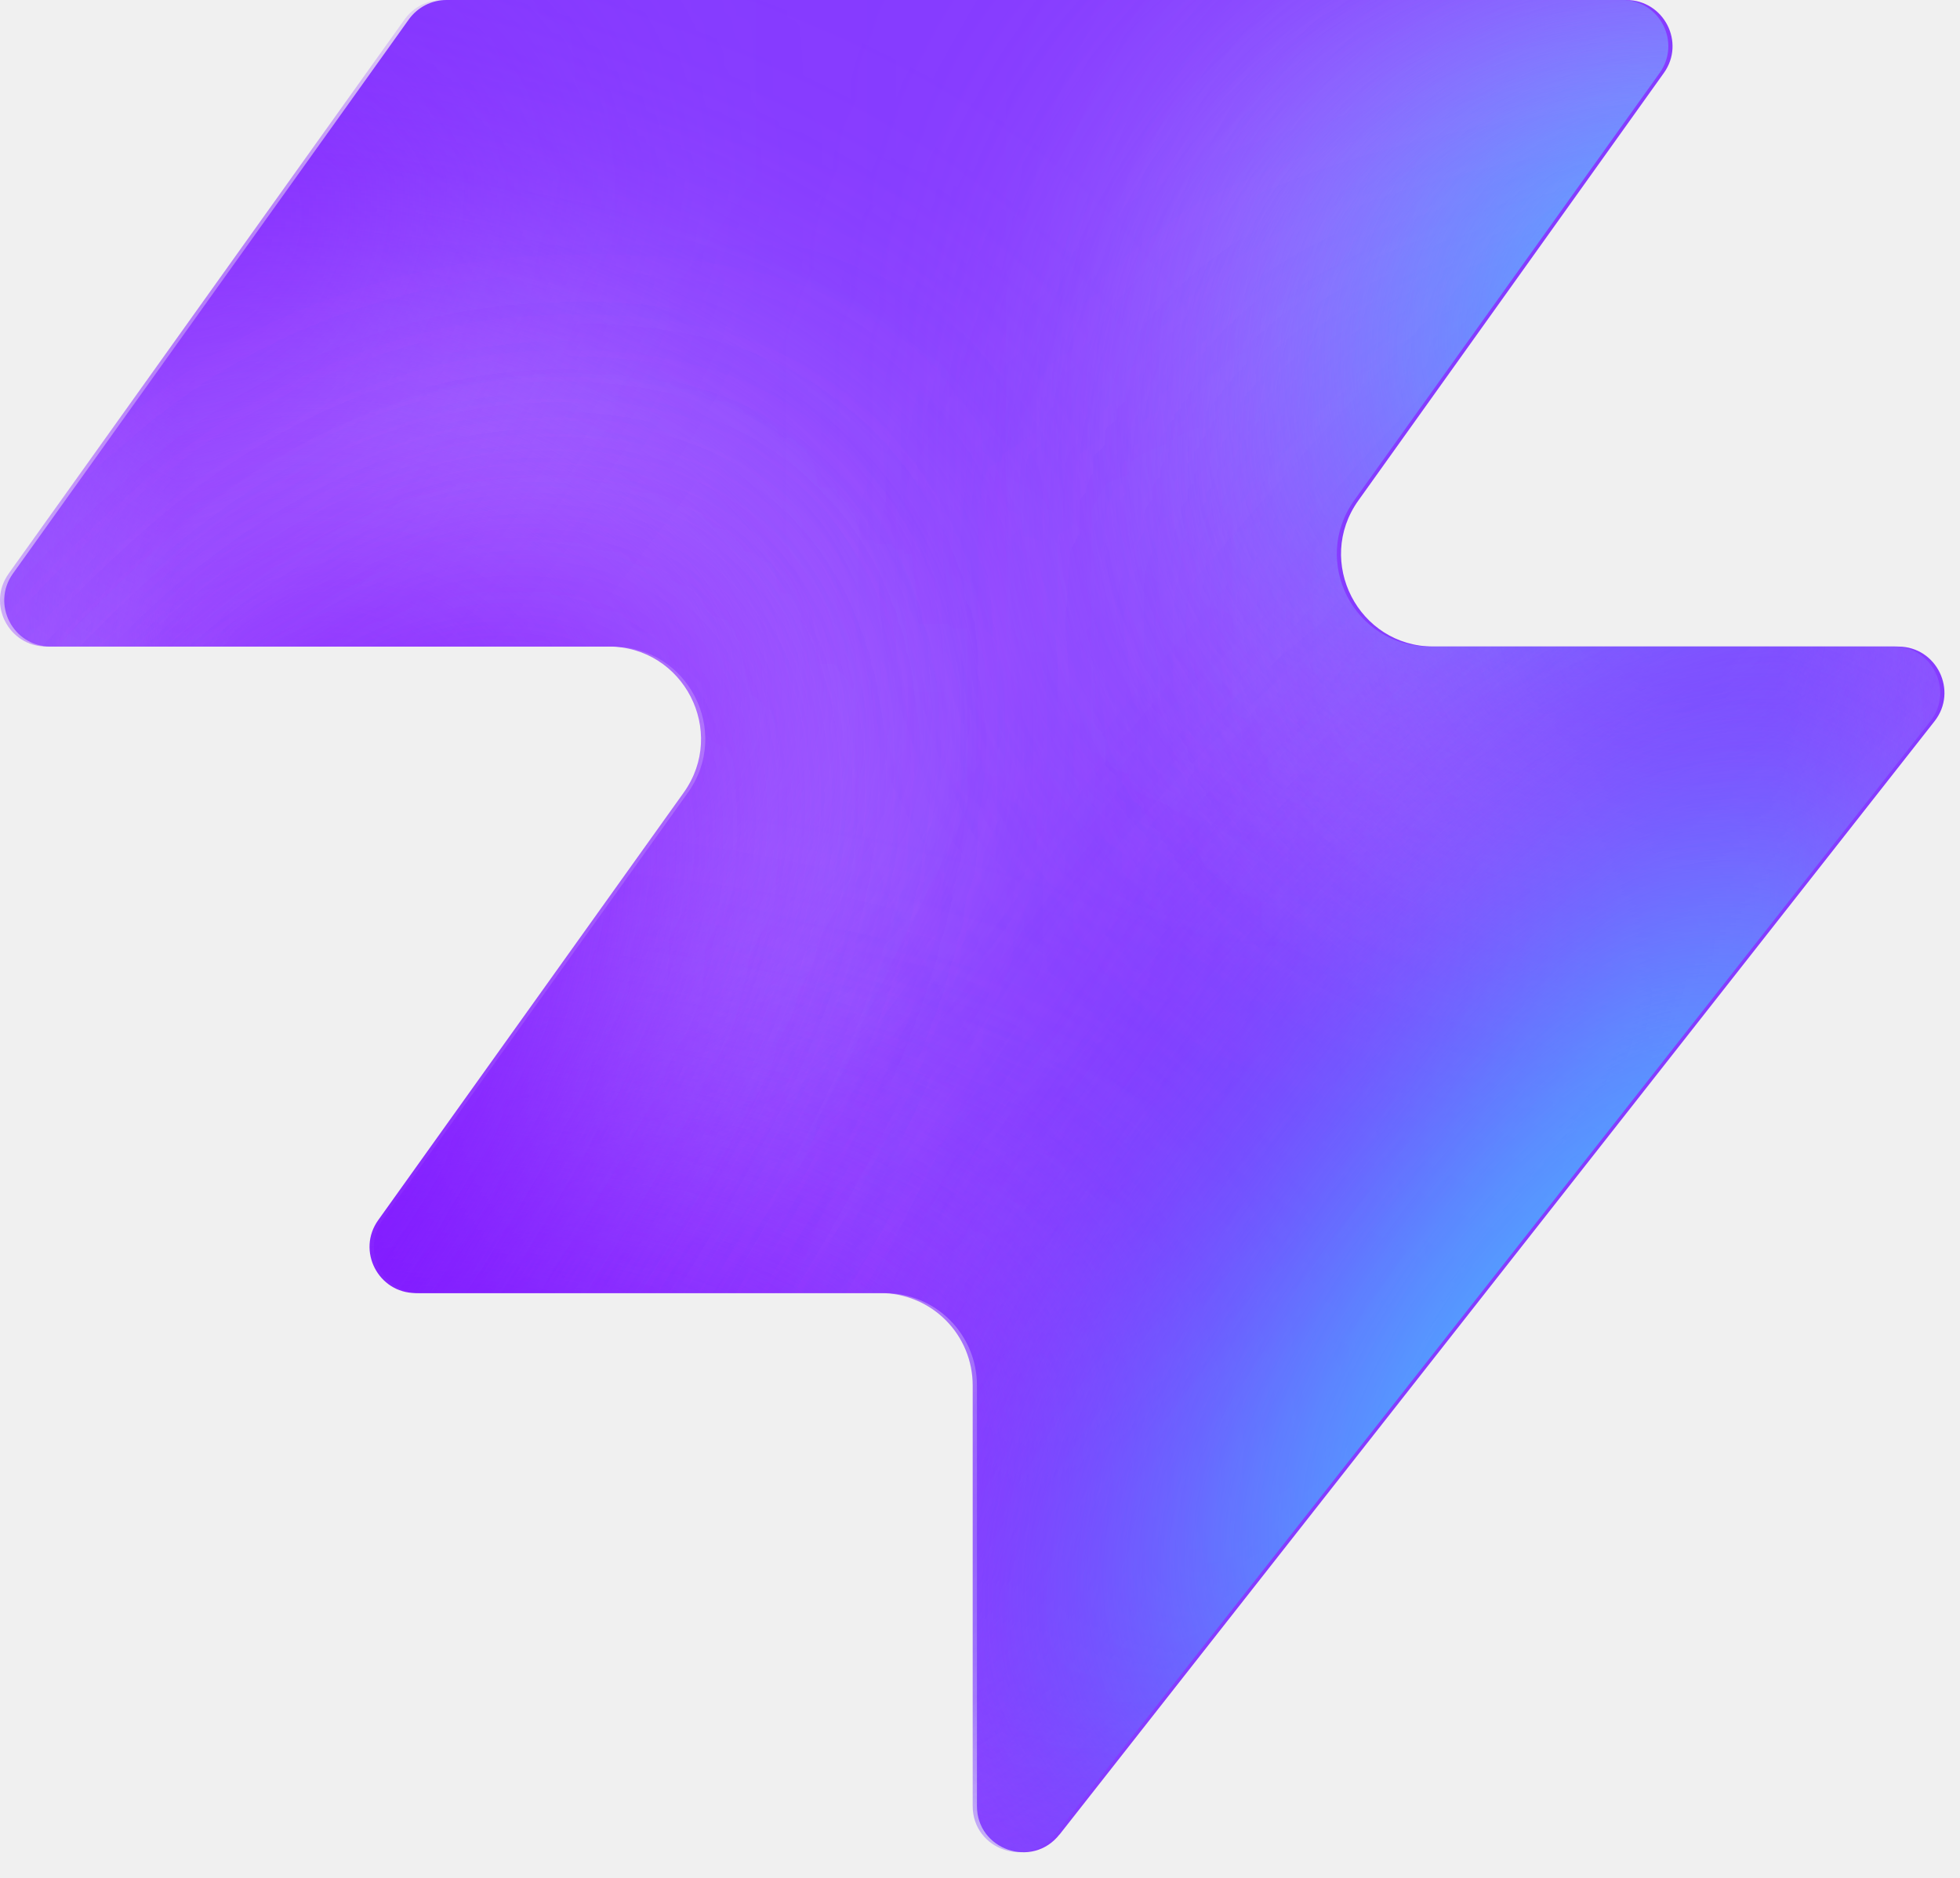
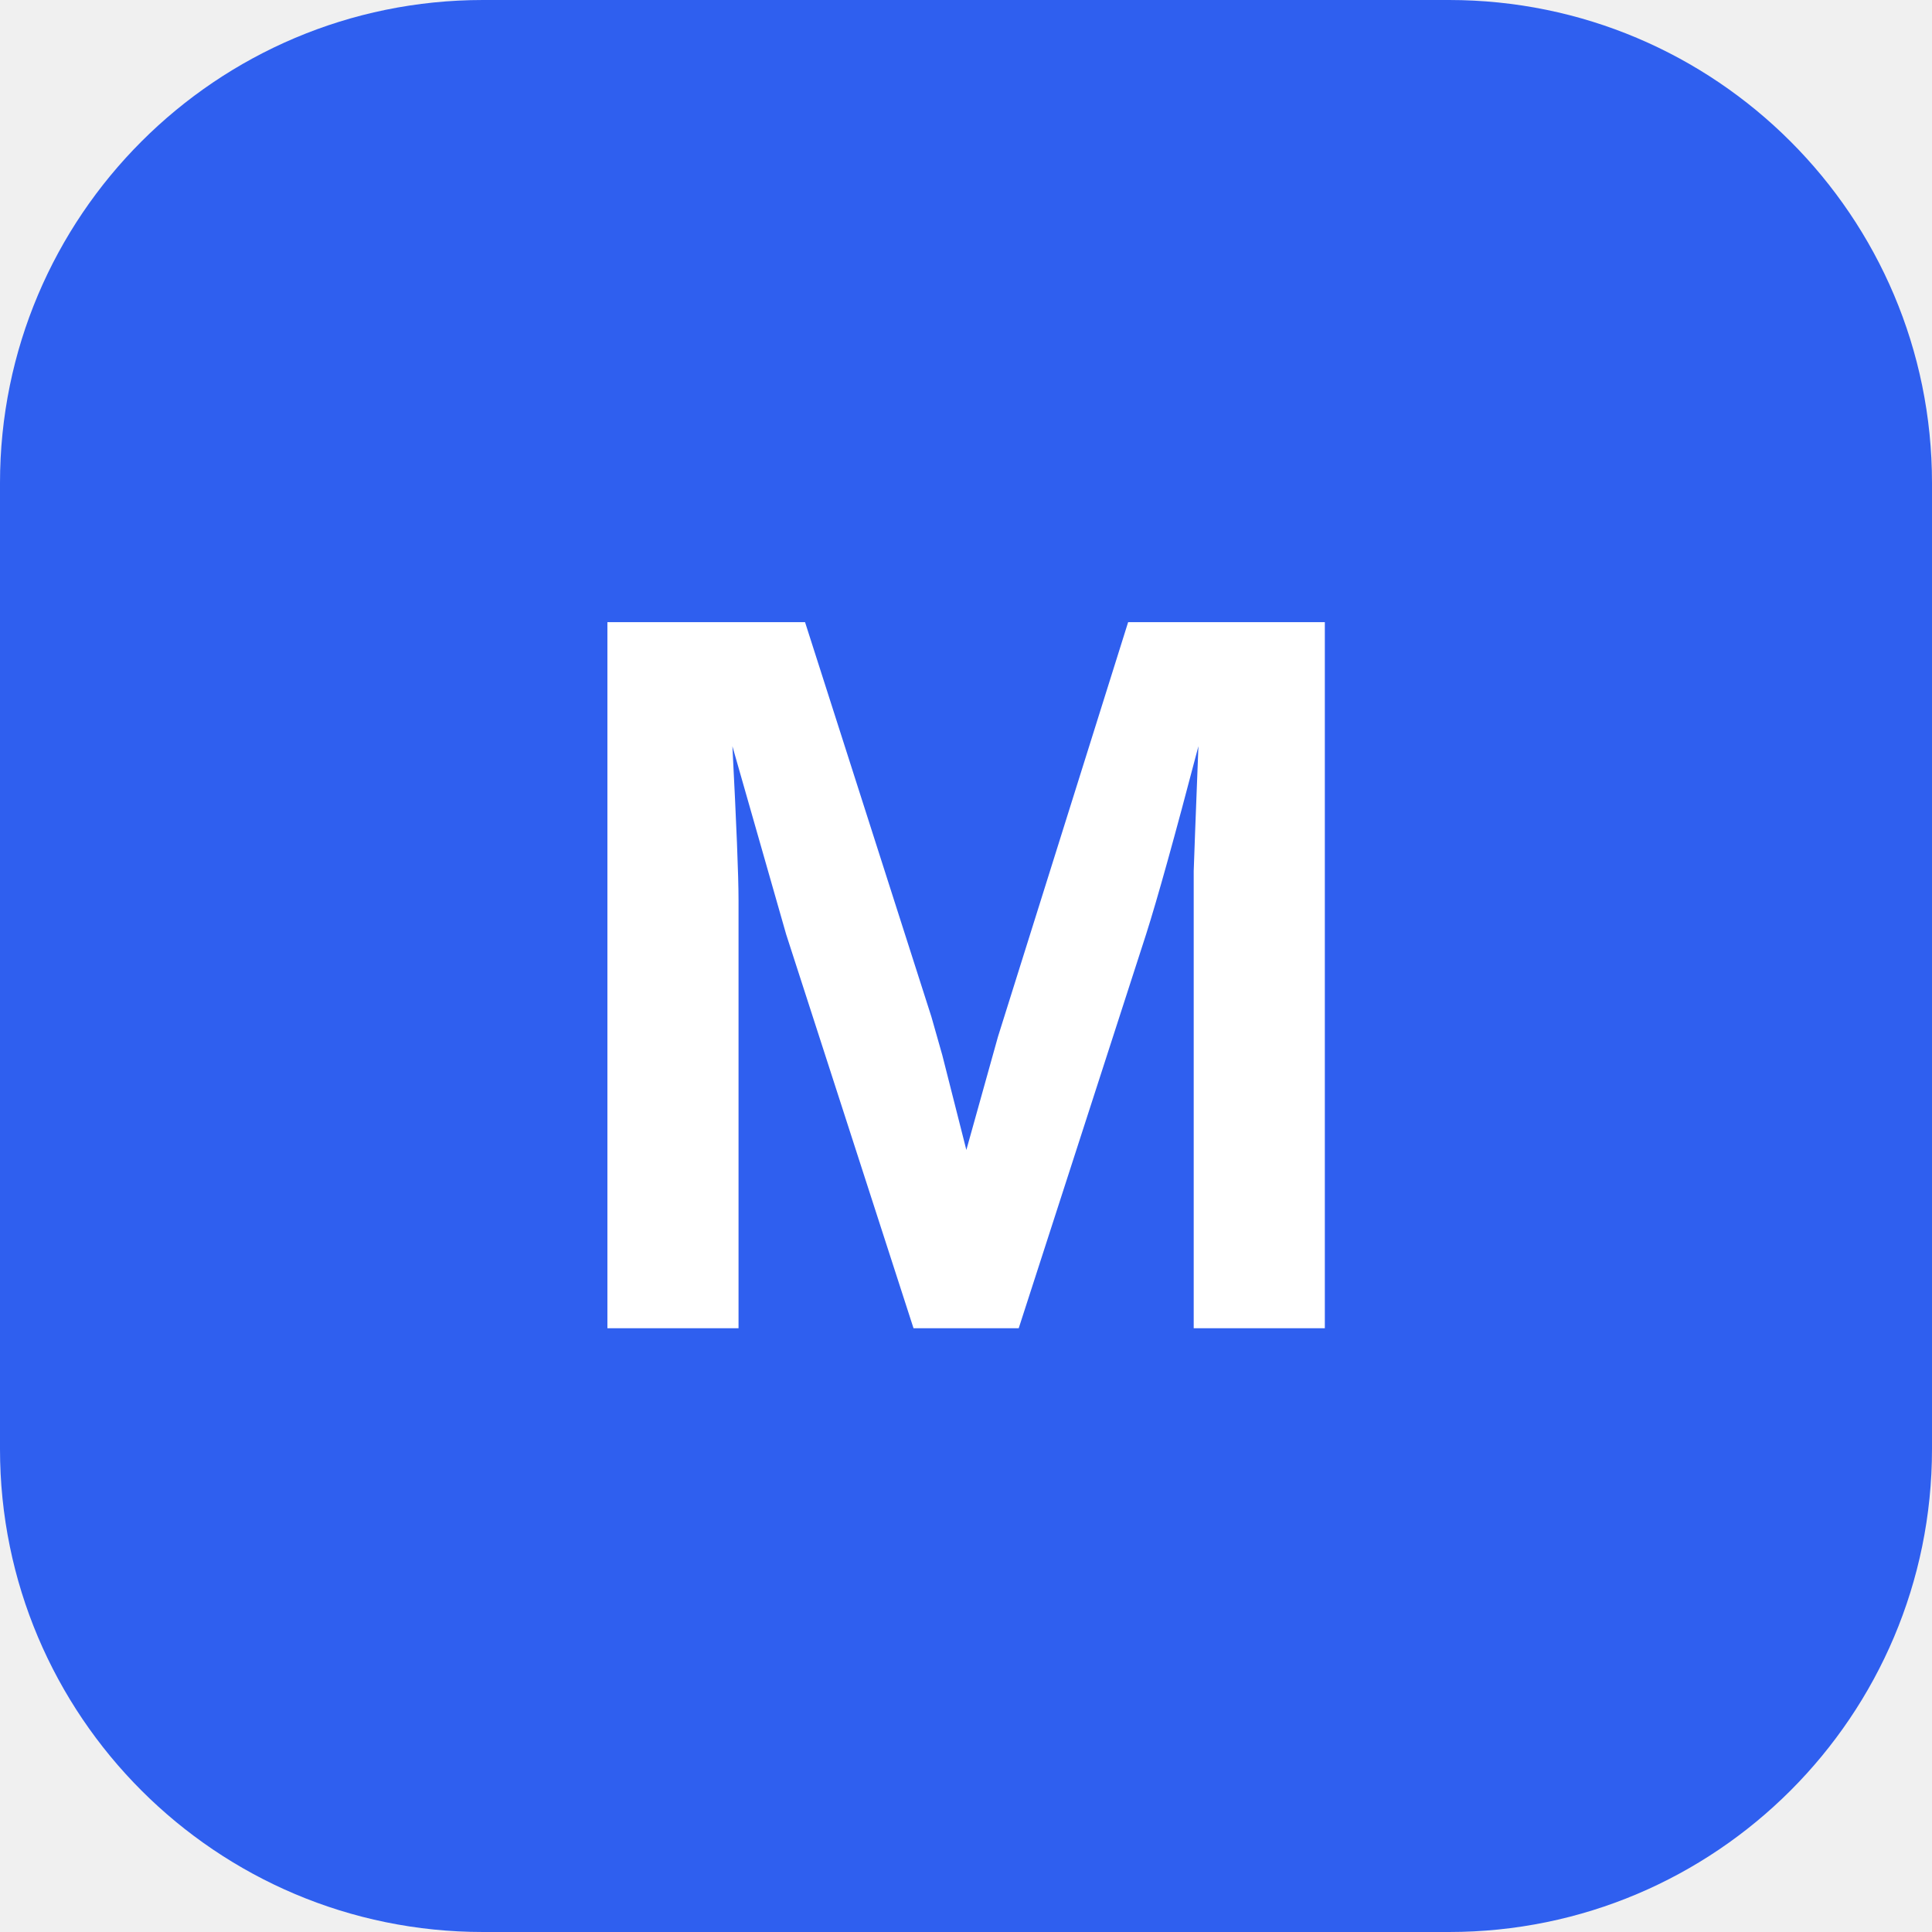
- <svg xmlns="http://www.w3.org/2000/svg" width="48" height="46" fill="none" viewBox="0 0 48 46">
-   <path fill="#863bff" d="M25.946 44.938c-.664.845-2.021.375-2.021-.698V33.937a2.26 2.26 0 0 0-2.262-2.262H10.287c-.92 0-1.456-1.04-.92-1.788l7.48-10.471c1.07-1.497 0-3.578-1.842-3.578H1.237c-.92 0-1.456-1.04-.92-1.788L10.013.474c.214-.297.556-.474.92-.474h28.894c.92 0 1.456 1.04.92 1.788l-7.48 10.471c-1.07 1.498 0 3.579 1.842 3.579h11.377c.943 0 1.473 1.088.89 1.83L25.947 44.94z" style="fill:#863bff;fill:color(display-p3 .525 .23 1);fill-opacity:1" />
-   <mask id="a" width="48" height="46" x="0" y="0" maskUnits="userSpaceOnUse" style="mask-type:alpha">
-     <path fill="#000" d="M25.842 44.938c-.664.844-2.021.375-2.021-.698V33.937a2.26 2.26 0 0 0-2.262-2.262H10.183c-.92 0-1.456-1.04-.92-1.788l7.48-10.471c1.07-1.498 0-3.579-1.842-3.579H1.133c-.92 0-1.456-1.04-.92-1.787L9.91.473c.214-.297.556-.474.92-.474h28.894c.92 0 1.456 1.04.92 1.788l-7.48 10.471c-1.07 1.498 0 3.578 1.842 3.578h11.377c.943 0 1.473 1.088.89 1.832L25.843 44.94z" style="fill:#000;fill-opacity:1" />
-   </mask>
-   <g mask="url(#a)">
-     <g filter="url(#b)">
-       <ellipse cx="5.508" cy="14.704" fill="#ede6ff" rx="5.508" ry="14.704" style="fill:#ede6ff;fill:color(display-p3 .927 .903 1);fill-opacity:1" transform="matrix(.00324 1 1 -.00324 -4.47 31.516)" />
-     </g>
-     <g filter="url(#c)">
-       <ellipse cx="10.399" cy="29.851" fill="#ede6ff" rx="10.399" ry="29.851" style="fill:#ede6ff;fill:color(display-p3 .927 .903 1);fill-opacity:1" transform="matrix(.00324 1 1 -.00324 -39.328 7.883)" />
-     </g>
-     <g filter="url(#d)">
-       <ellipse cx="5.508" cy="30.487" fill="#7e14ff" rx="5.508" ry="30.487" style="fill:#7e14ff;fill:color(display-p3 .492 .077 1);fill-opacity:1" transform="rotate(89.814 -25.913 -14.639)scale(1 -1)" />
-     </g>
-     <g filter="url(#e)">
-       <ellipse cx="5.508" cy="30.599" fill="#7e14ff" rx="5.508" ry="30.599" style="fill:#7e14ff;fill:color(display-p3 .492 .077 1);fill-opacity:1" transform="rotate(89.814 -32.644 -3.334)scale(1 -1)" />
-     </g>
-     <g filter="url(#f)">
-       <ellipse cx="5.508" cy="30.599" fill="#7e14ff" rx="5.508" ry="30.599" style="fill:#7e14ff;fill:color(display-p3 .492 .077 1);fill-opacity:1" transform="matrix(.00324 1 1 -.00324 -34.34 30.47)" />
-     </g>
-     <g filter="url(#g)">
-       <ellipse cx="14.072" cy="22.078" fill="#ede6ff" rx="14.072" ry="22.078" style="fill:#ede6ff;fill:color(display-p3 .927 .903 1);fill-opacity:1" transform="rotate(93.35 24.506 48.493)scale(-1 1)" />
-     </g>
-     <g filter="url(#h)">
-       <ellipse cx="3.47" cy="21.501" fill="#7e14ff" rx="3.47" ry="21.501" style="fill:#7e14ff;fill:color(display-p3 .492 .077 1);fill-opacity:1" transform="rotate(89.009 28.708 47.59)scale(-1 1)" />
-     </g>
-     <g filter="url(#i)">
-       <ellipse cx="3.47" cy="21.501" fill="#7e14ff" rx="3.47" ry="21.501" style="fill:#7e14ff;fill:color(display-p3 .492 .077 1);fill-opacity:1" transform="rotate(89.009 28.708 47.59)scale(-1 1)" />
-     </g>
-     <g filter="url(#j)">
-       <ellipse cx=".387" cy="8.972" fill="#7e14ff" rx="4.407" ry="29.108" style="fill:#7e14ff;fill:color(display-p3 .492 .077 1);fill-opacity:1" transform="rotate(39.51 .387 8.972)" />
-     </g>
-     <g filter="url(#k)">
-       <ellipse cx="47.523" cy="-6.092" fill="#7e14ff" rx="4.407" ry="29.108" style="fill:#7e14ff;fill:color(display-p3 .492 .077 1);fill-opacity:1" transform="rotate(37.892 47.523 -6.092)" />
-     </g>
-     <g filter="url(#l)">
-       <ellipse cx="41.412" cy="6.333" fill="#47bfff" rx="5.971" ry="9.665" style="fill:#47bfff;fill:color(display-p3 .28 .748 1);fill-opacity:1" transform="rotate(37.892 41.412 6.333)" />
-     </g>
-     <g filter="url(#m)">
-       <ellipse cx="-1.879" cy="38.332" fill="#7e14ff" rx="4.407" ry="29.108" style="fill:#7e14ff;fill:color(display-p3 .492 .077 1);fill-opacity:1" transform="rotate(37.892 -1.88 38.332)" />
-     </g>
-     <g filter="url(#n)">
-       <ellipse cx="-1.879" cy="38.332" fill="#7e14ff" rx="4.407" ry="29.108" style="fill:#7e14ff;fill:color(display-p3 .492 .077 1);fill-opacity:1" transform="rotate(37.892 -1.88 38.332)" />
-     </g>
-     <g filter="url(#o)">
-       <ellipse cx="35.651" cy="29.907" fill="#7e14ff" rx="4.407" ry="29.108" style="fill:#7e14ff;fill:color(display-p3 .492 .077 1);fill-opacity:1" transform="rotate(37.892 35.651 29.907)" />
-     </g>
-     <g filter="url(#p)">
-       <ellipse cx="38.418" cy="32.4" fill="#47bfff" rx="5.971" ry="15.297" style="fill:#47bfff;fill:color(display-p3 .28 .748 1);fill-opacity:1" transform="rotate(37.892 38.418 32.4)" />
-     </g>
-   </g>
-   <defs>
-     <filter id="b" width="60.045" height="41.654" x="-19.77" y="16.149" color-interpolation-filters="sRGB" filterUnits="userSpaceOnUse">
-       <feFlood flood-opacity="0" result="BackgroundImageFix" />
-       <feBlend in="SourceGraphic" in2="BackgroundImageFix" result="shape" />
-       <feGaussianBlur result="effect1_foregroundBlur_2002_17158" stdDeviation="7.659" />
-     </filter>
-     <filter id="c" width="90.34" height="51.437" x="-54.613" y="-7.533" color-interpolation-filters="sRGB" filterUnits="userSpaceOnUse">
-       <feFlood flood-opacity="0" result="BackgroundImageFix" />
-       <feBlend in="SourceGraphic" in2="BackgroundImageFix" result="shape" />
-       <feGaussianBlur result="effect1_foregroundBlur_2002_17158" stdDeviation="7.659" />
-     </filter>
-     <filter id="d" width="79.355" height="29.4" x="-49.64" y="2.03" color-interpolation-filters="sRGB" filterUnits="userSpaceOnUse">
-       <feFlood flood-opacity="0" result="BackgroundImageFix" />
-       <feBlend in="SourceGraphic" in2="BackgroundImageFix" result="shape" />
-       <feGaussianBlur result="effect1_foregroundBlur_2002_17158" stdDeviation="4.596" />
-     </filter>
-     <filter id="e" width="79.579" height="29.4" x="-45.045" y="20.029" color-interpolation-filters="sRGB" filterUnits="userSpaceOnUse">
-       <feFlood flood-opacity="0" result="BackgroundImageFix" />
-       <feBlend in="SourceGraphic" in2="BackgroundImageFix" result="shape" />
-       <feGaussianBlur result="effect1_foregroundBlur_2002_17158" stdDeviation="4.596" />
-     </filter>
-     <filter id="f" width="79.579" height="29.4" x="-43.513" y="21.178" color-interpolation-filters="sRGB" filterUnits="userSpaceOnUse">
-       <feFlood flood-opacity="0" result="BackgroundImageFix" />
-       <feBlend in="SourceGraphic" in2="BackgroundImageFix" result="shape" />
-       <feGaussianBlur result="effect1_foregroundBlur_2002_17158" stdDeviation="4.596" />
-     </filter>
-     <filter id="g" width="74.749" height="58.852" x="15.756" y="-17.901" color-interpolation-filters="sRGB" filterUnits="userSpaceOnUse">
-       <feFlood flood-opacity="0" result="BackgroundImageFix" />
-       <feBlend in="SourceGraphic" in2="BackgroundImageFix" result="shape" />
-       <feGaussianBlur result="effect1_foregroundBlur_2002_17158" stdDeviation="7.659" />
-     </filter>
-     <filter id="h" width="61.377" height="25.362" x="23.548" y="2.284" color-interpolation-filters="sRGB" filterUnits="userSpaceOnUse">
-       <feFlood flood-opacity="0" result="BackgroundImageFix" />
-       <feBlend in="SourceGraphic" in2="BackgroundImageFix" result="shape" />
-       <feGaussianBlur result="effect1_foregroundBlur_2002_17158" stdDeviation="4.596" />
-     </filter>
-     <filter id="i" width="61.377" height="25.362" x="23.548" y="2.284" color-interpolation-filters="sRGB" filterUnits="userSpaceOnUse">
-       <feFlood flood-opacity="0" result="BackgroundImageFix" />
-       <feBlend in="SourceGraphic" in2="BackgroundImageFix" result="shape" />
-       <feGaussianBlur result="effect1_foregroundBlur_2002_17158" stdDeviation="4.596" />
-     </filter>
-     <filter id="j" width="56.045" height="63.649" x="-27.636" y="-22.853" color-interpolation-filters="sRGB" filterUnits="userSpaceOnUse">
-       <feFlood flood-opacity="0" result="BackgroundImageFix" />
-       <feBlend in="SourceGraphic" in2="BackgroundImageFix" result="shape" />
-       <feGaussianBlur result="effect1_foregroundBlur_2002_17158" stdDeviation="4.596" />
-     </filter>
-     <filter id="k" width="54.814" height="64.646" x="20.116" y="-38.415" color-interpolation-filters="sRGB" filterUnits="userSpaceOnUse">
-       <feFlood flood-opacity="0" result="BackgroundImageFix" />
-       <feBlend in="SourceGraphic" in2="BackgroundImageFix" result="shape" />
-       <feGaussianBlur result="effect1_foregroundBlur_2002_17158" stdDeviation="4.596" />
-     </filter>
-     <filter id="l" width="33.541" height="35.313" x="24.641" y="-11.323" color-interpolation-filters="sRGB" filterUnits="userSpaceOnUse">
-       <feFlood flood-opacity="0" result="BackgroundImageFix" />
-       <feBlend in="SourceGraphic" in2="BackgroundImageFix" result="shape" />
-       <feGaussianBlur result="effect1_foregroundBlur_2002_17158" stdDeviation="4.596" />
-     </filter>
-     <filter id="m" width="54.814" height="64.646" x="-29.286" y="6.009" color-interpolation-filters="sRGB" filterUnits="userSpaceOnUse">
-       <feFlood flood-opacity="0" result="BackgroundImageFix" />
-       <feBlend in="SourceGraphic" in2="BackgroundImageFix" result="shape" />
-       <feGaussianBlur result="effect1_foregroundBlur_2002_17158" stdDeviation="4.596" />
-     </filter>
-     <filter id="n" width="54.814" height="64.646" x="-29.286" y="6.009" color-interpolation-filters="sRGB" filterUnits="userSpaceOnUse">
-       <feFlood flood-opacity="0" result="BackgroundImageFix" />
-       <feBlend in="SourceGraphic" in2="BackgroundImageFix" result="shape" />
-       <feGaussianBlur result="effect1_foregroundBlur_2002_17158" stdDeviation="4.596" />
-     </filter>
-     <filter id="o" width="54.814" height="64.646" x="8.244" y="-2.416" color-interpolation-filters="sRGB" filterUnits="userSpaceOnUse">
-       <feFlood flood-opacity="0" result="BackgroundImageFix" />
-       <feBlend in="SourceGraphic" in2="BackgroundImageFix" result="shape" />
-       <feGaussianBlur result="effect1_foregroundBlur_2002_17158" stdDeviation="4.596" />
-     </filter>
-     <filter id="p" width="39.409" height="43.623" x="18.713" y="10.588" color-interpolation-filters="sRGB" filterUnits="userSpaceOnUse">
-       <feFlood flood-opacity="0" result="BackgroundImageFix" />
-       <feBlend in="SourceGraphic" in2="BackgroundImageFix" result="shape" />
-       <feGaussianBlur result="effect1_foregroundBlur_2002_17158" stdDeviation="4.596" />
-     </filter>
-   </defs>
+ <svg xmlns="http://www.w3.org/2000/svg" viewBox="0 0 64 64">
+   <rect width="64" height="64" rx="16" fill="#2f5fef" />
+   <text x="32" y="44" font-family="Arial, sans-serif" font-size="34" font-weight="700" fill="#fff" text-anchor="middle">M</text>
</svg>
